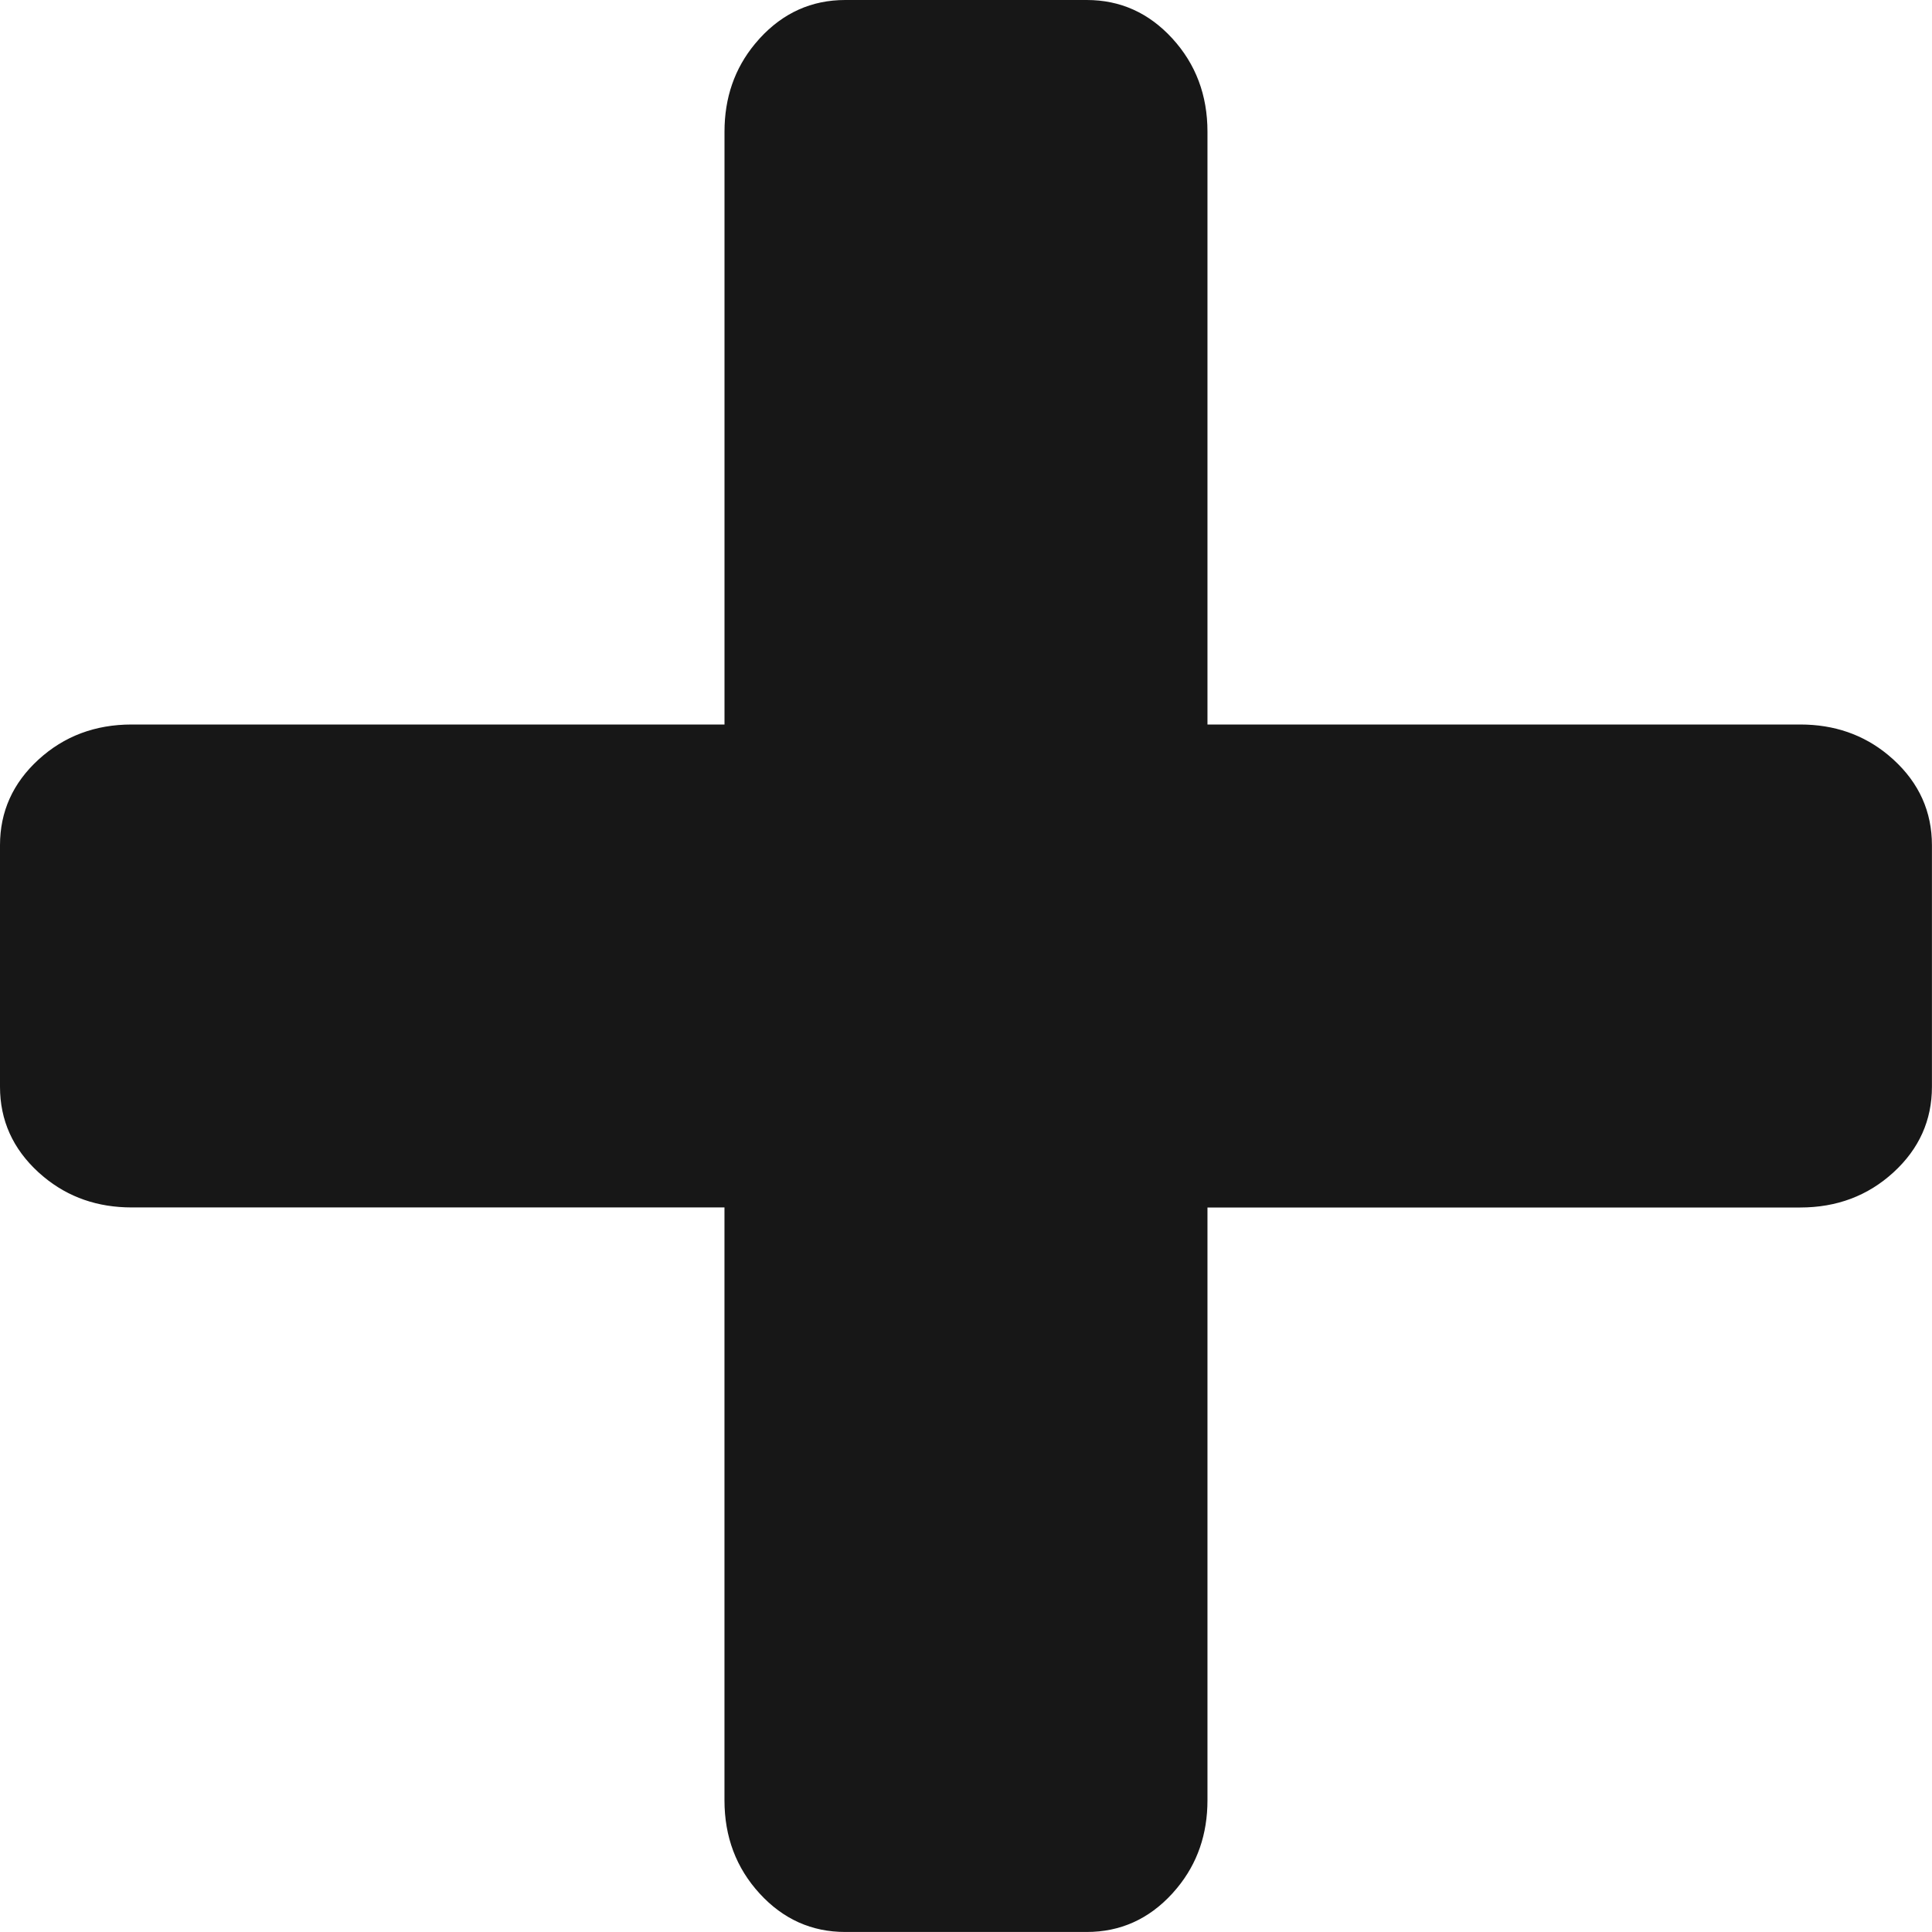
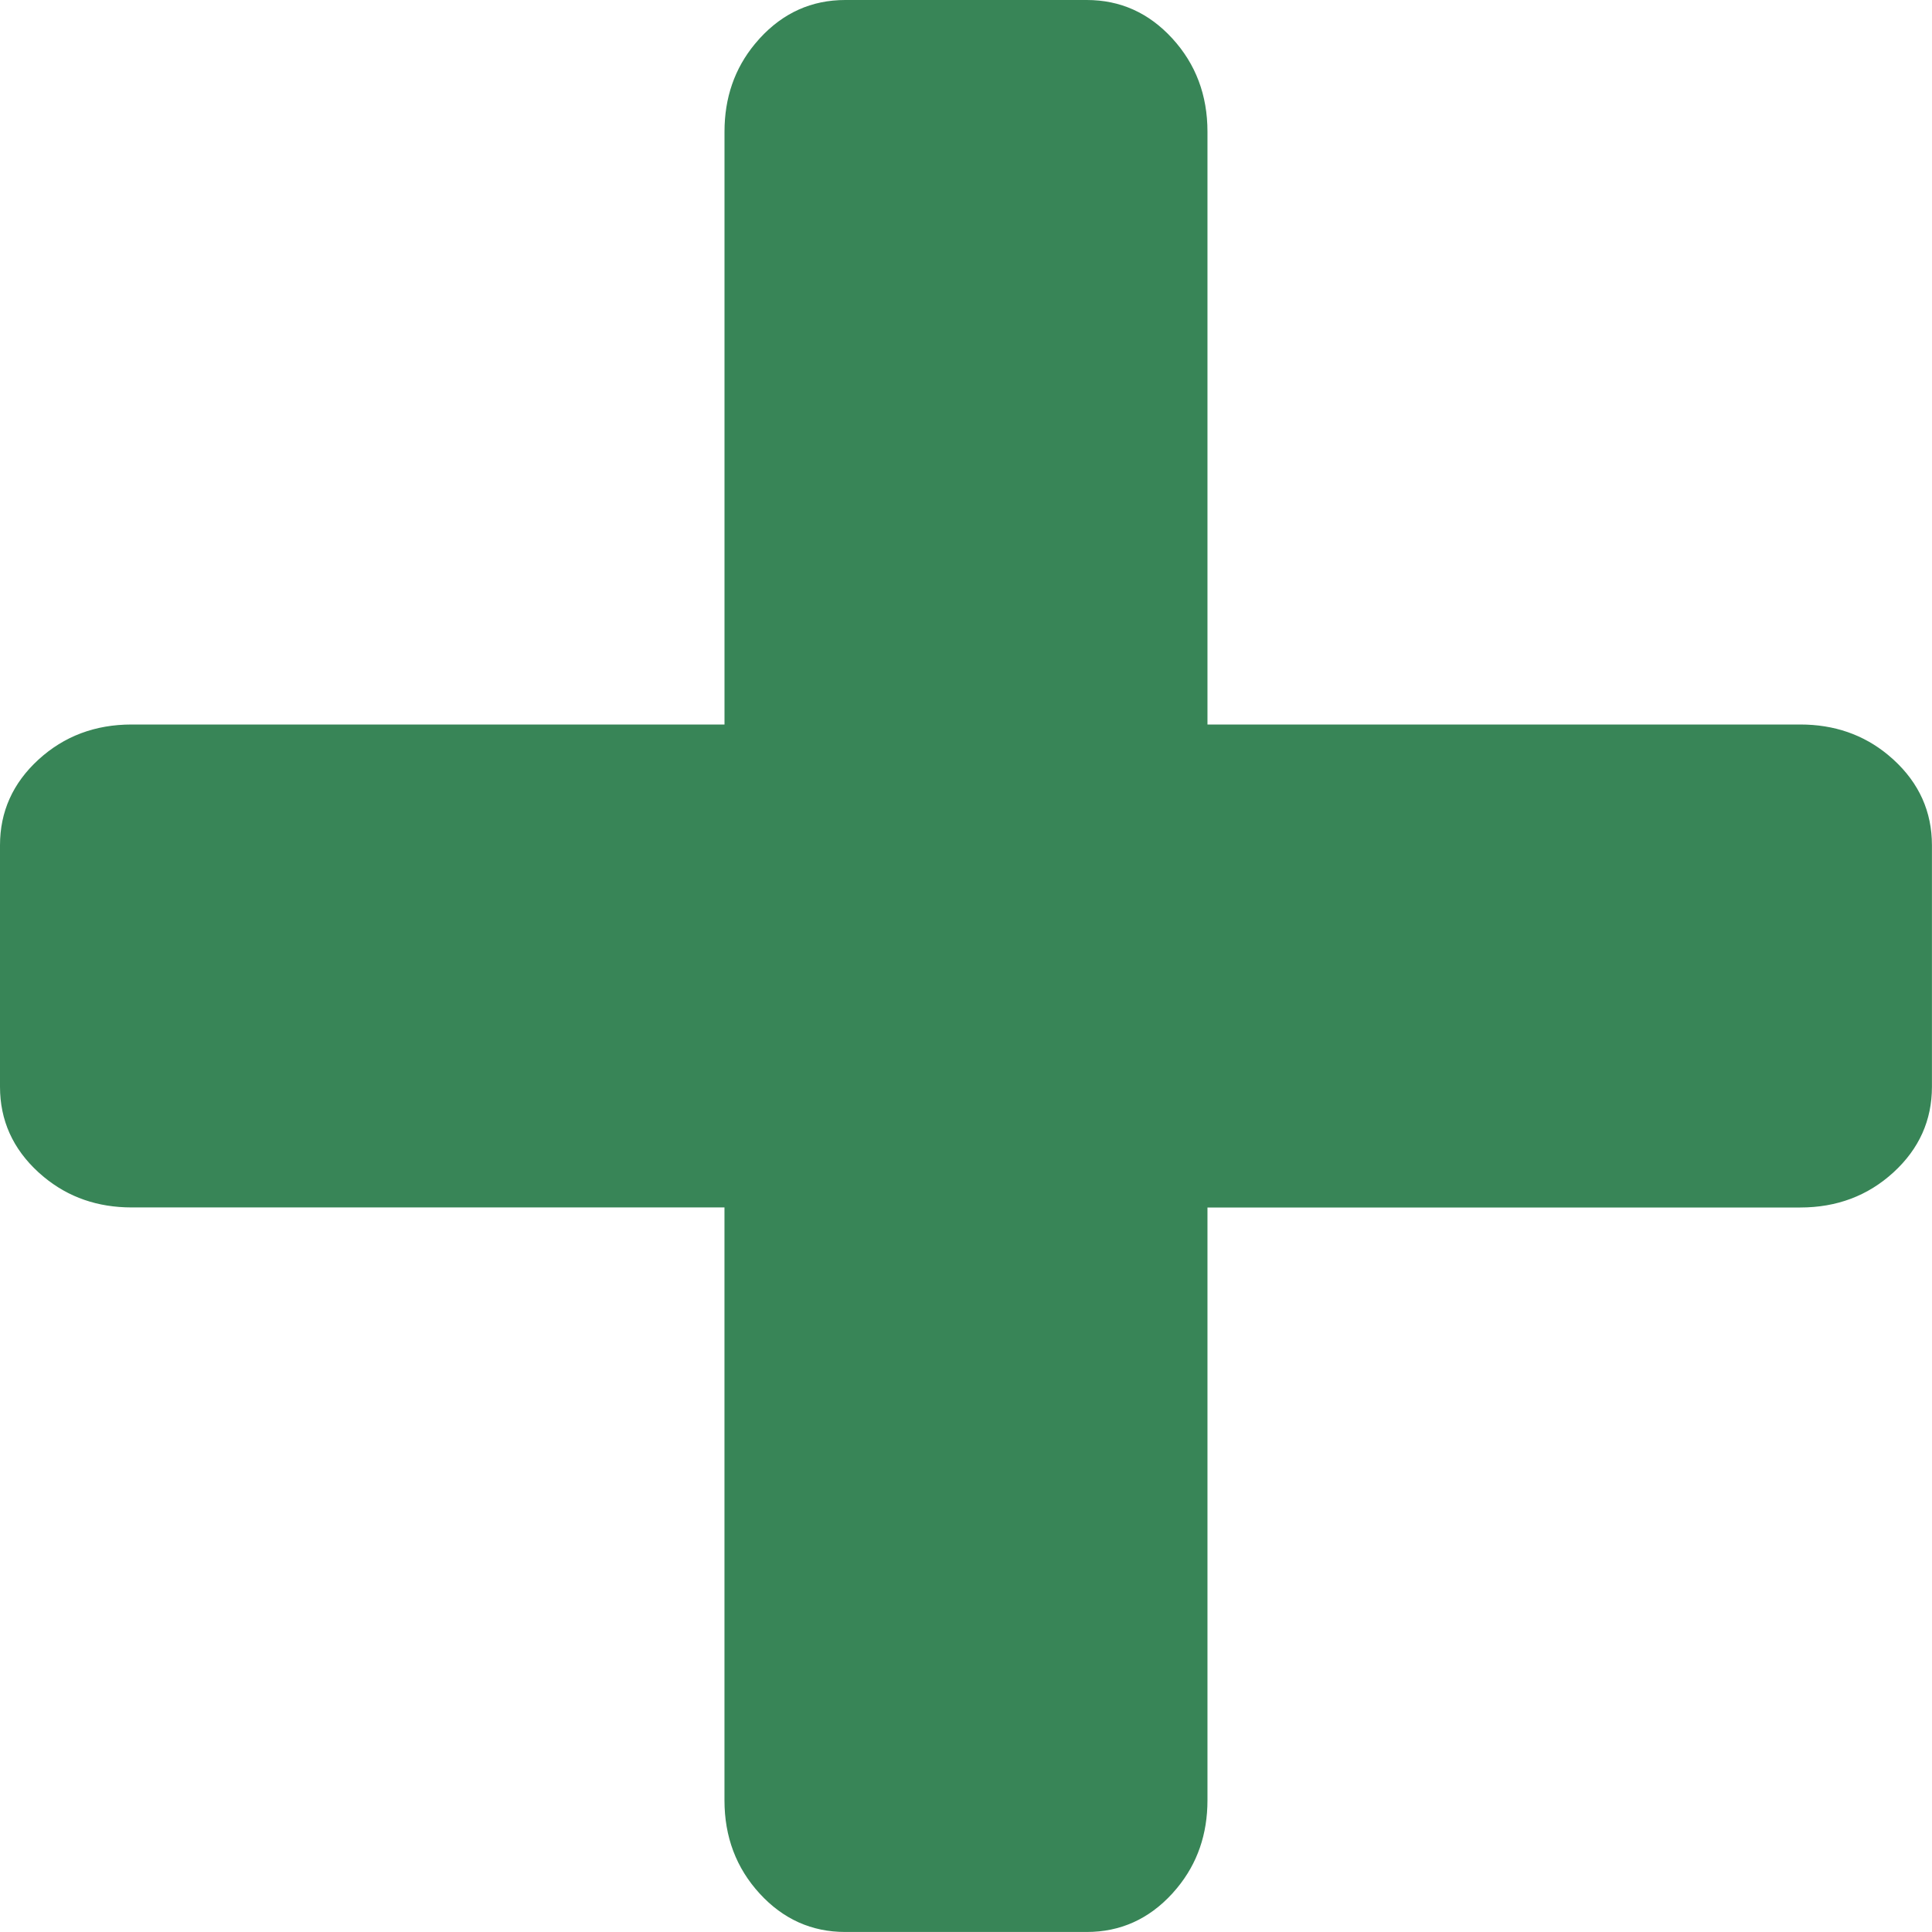
<svg xmlns="http://www.w3.org/2000/svg" width="64" height="64" viewBox="0 0 64 64">
-   <path fill="#171717" fill-rule="evenodd" d="M36 0c1.111 0 2.056.425 2.833 1.272.778.849 1.166 1.88 1.166 3.091V24h19.636c1.125 0 2.095.335 2.907 1.006l.184.16c.849.778 1.272 1.723 1.272 2.834v8c0 1.112-.425 2.057-1.272 2.834-.849.778-1.88 1.166-3.091 1.166H39.999v19.636c0 1.125-.335 2.094-1.006 2.906l-.16.185c-.778.848-1.722 1.272-2.833 1.272h-8.001c-1.111 0-2.056-.424-2.834-1.272-.778-.849-1.166-1.88-1.166-3.09V39.998H4.363c-1.125 0-2.094-.335-2.906-1.006l-.185-.16C.424 38.054 0 37.11 0 36v-8.001c0-1.111.424-2.056 1.272-2.834C2.121 24.387 3.152 24 4.363 24H24V4.363c0-1.125.335-2.094 1.006-2.906l.16-.185C25.944.423 26.889 0 28 0z" />
+   <path fill="#388557" fill-rule="evenodd" d="M36 0c1.111 0 2.056.425 2.833 1.272.778.849 1.166 1.88 1.166 3.091V24h19.636c1.125 0 2.095.335 2.907 1.006l.184.16c.849.778 1.272 1.723 1.272 2.834v8c0 1.112-.425 2.057-1.272 2.834-.849.778-1.88 1.166-3.091 1.166H39.999v19.636c0 1.125-.335 2.094-1.006 2.906l-.16.185c-.778.848-1.722 1.272-2.833 1.272h-8.001c-1.111 0-2.056-.424-2.834-1.272-.778-.849-1.166-1.88-1.166-3.09V39.998H4.363c-1.125 0-2.094-.335-2.906-1.006l-.185-.16C.424 38.054 0 37.11 0 36v-8.001c0-1.111.424-2.056 1.272-2.834C2.121 24.387 3.152 24 4.363 24H24V4.363c0-1.125.335-2.094 1.006-2.906l.16-.185C25.944.423 26.889 0 28 0z" />
</svg>
